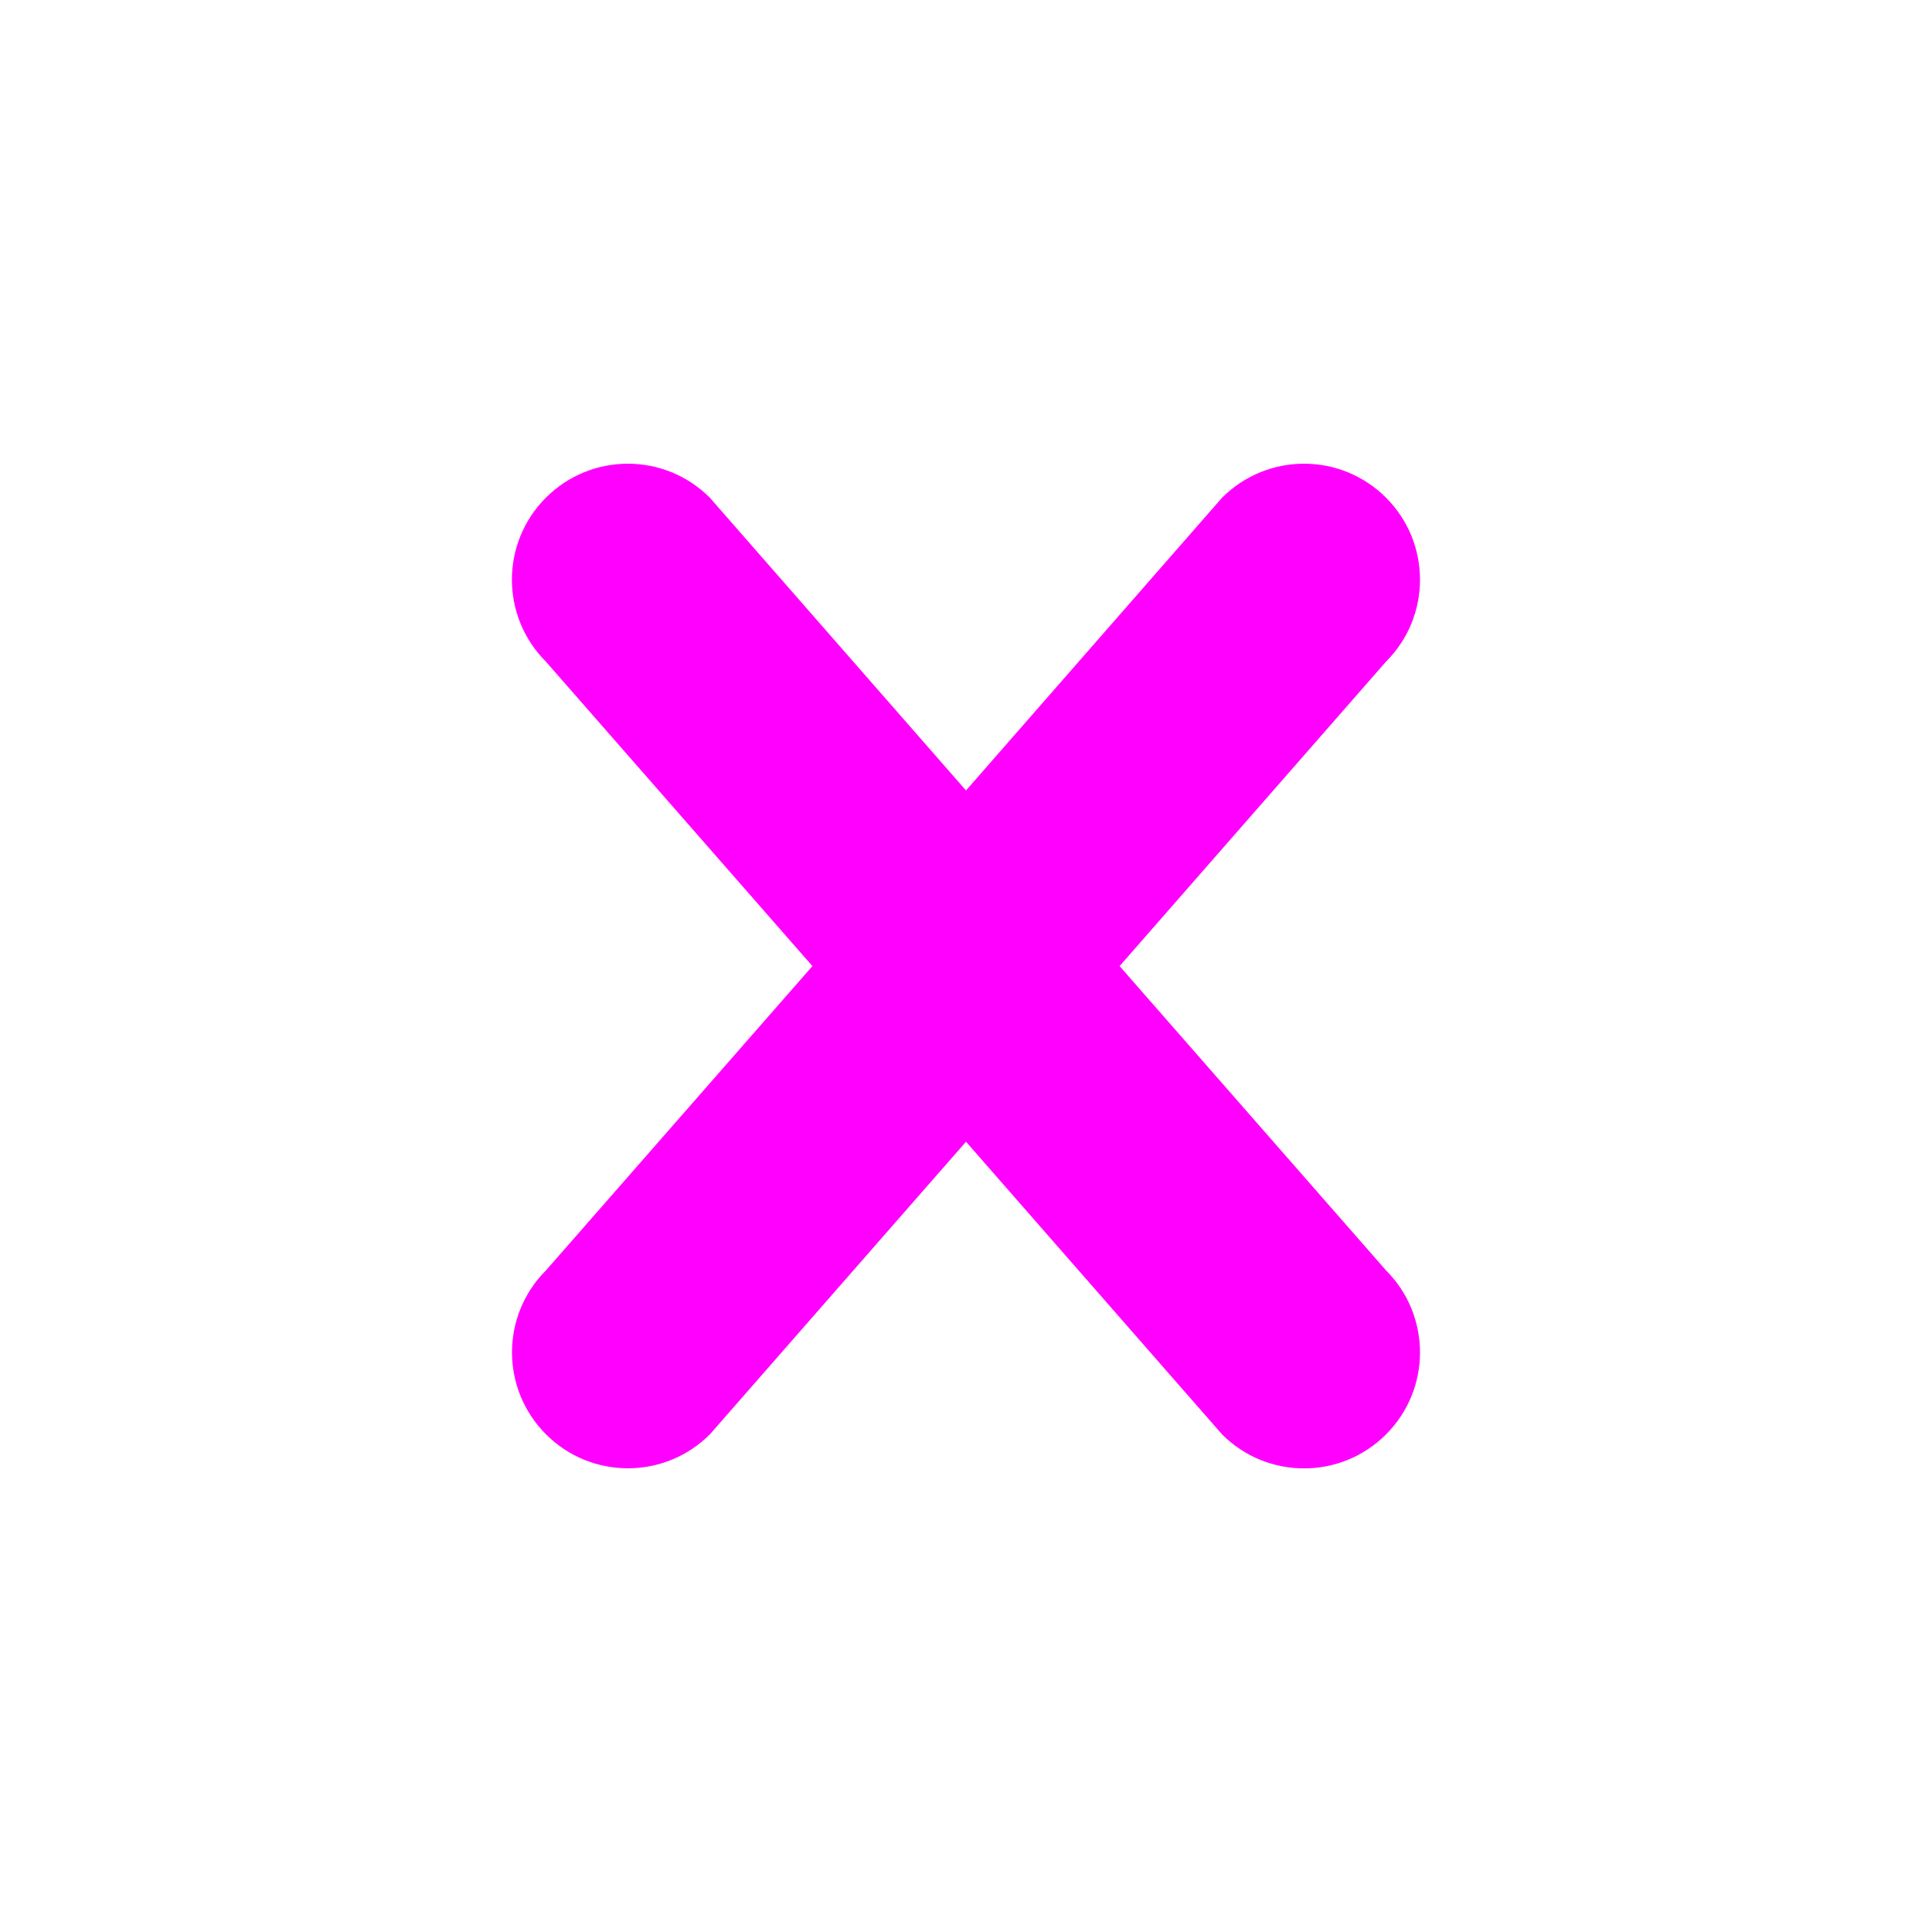
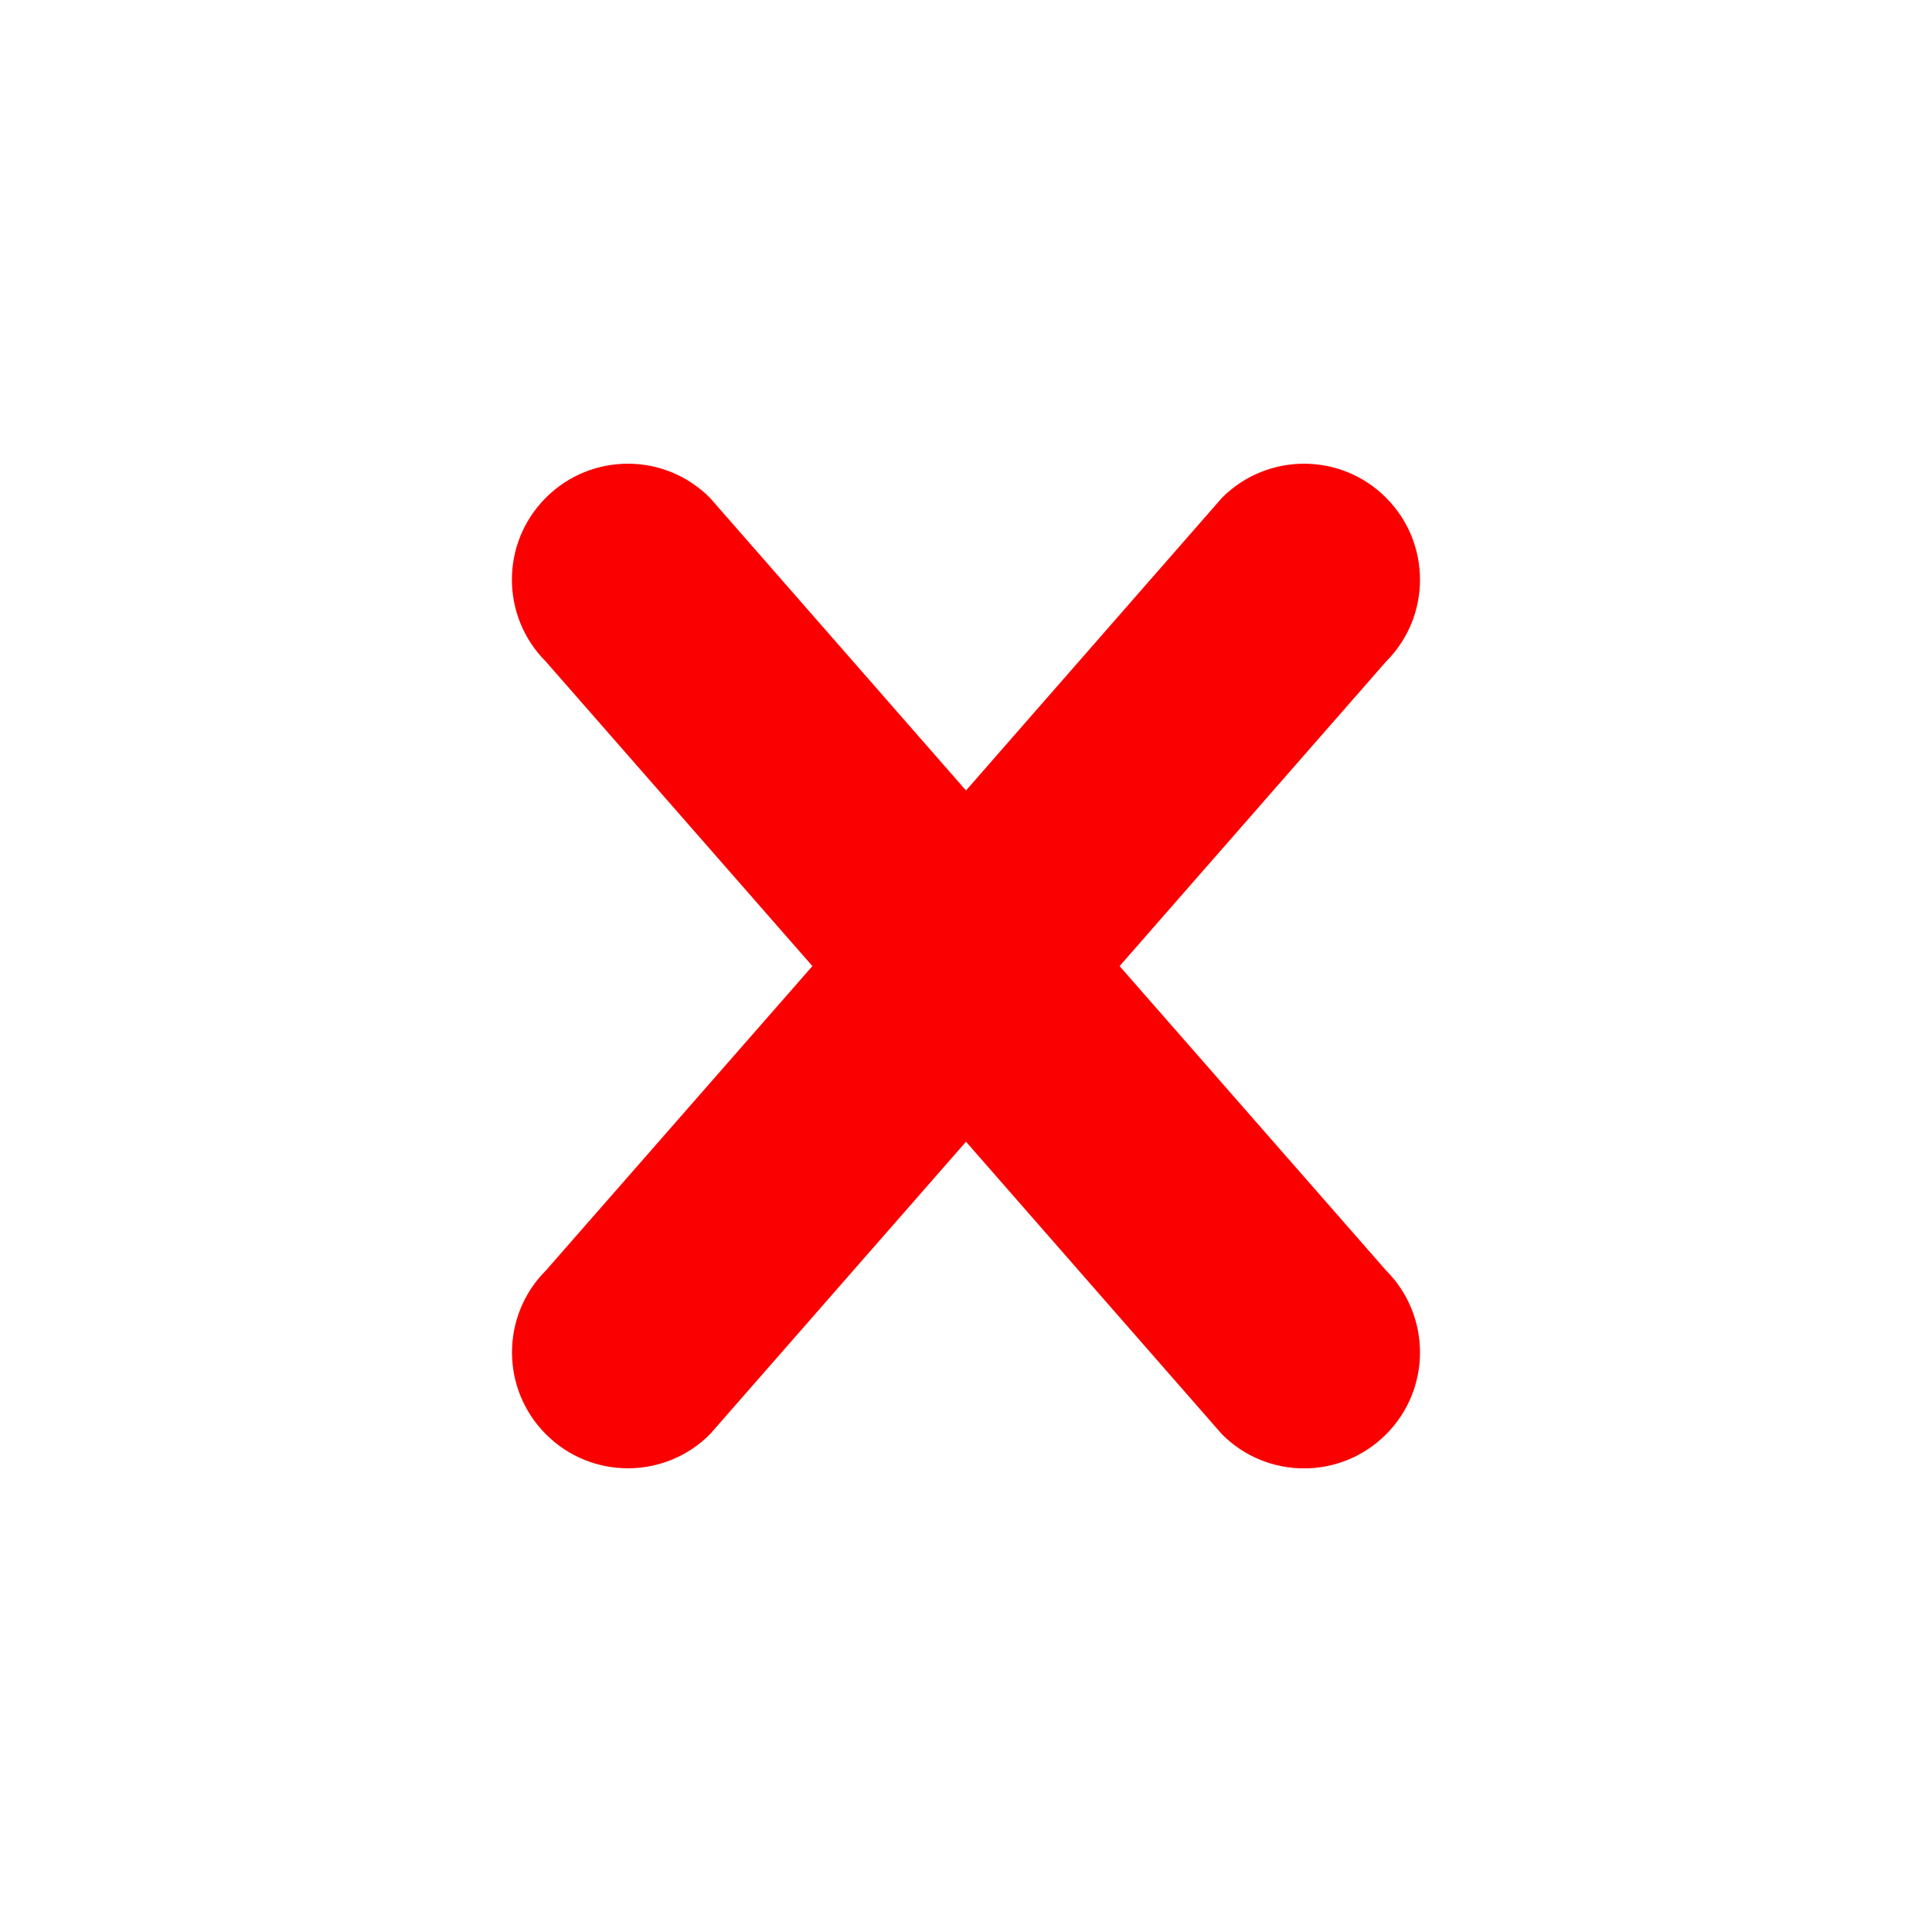
<svg xmlns="http://www.w3.org/2000/svg" version="1.1" id="Cross" x="0px" y="0px" viewBox="0 0 20 20" enable-background="new 0 0 20 20" xml:space="preserve">
-   <path fill="#FF00FF" d="M14.348,14.849c-0.469,0.469-1.229,0.469-1.697,0L10,11.819l-2.651,3.029c-0.469,0.469-1.229,0.469-1.697,0  c-0.469-0.469-0.469-1.229,0-1.697l2.758-3.15L5.651,6.849c-0.469-0.469-0.469-1.228,0-1.697s1.228-0.469,1.697,0L10,8.183  l2.651-3.031c0.469-0.469,1.228-0.469,1.697,0s0.469,1.229,0,1.697l-2.758,3.152l2.758,3.15  C14.817,13.62,14.817,14.38,14.348,14.849z" />
+   <path fill="#FA0000" d="M14.348,14.849c-0.469,0.469-1.229,0.469-1.697,0L10,11.819l-2.651,3.029c-0.469,0.469-1.229,0.469-1.697,0  c-0.469-0.469-0.469-1.229,0-1.697l2.758-3.15L5.651,6.849c-0.469-0.469-0.469-1.228,0-1.697s1.228-0.469,1.697,0L10,8.183  l2.651-3.031c0.469-0.469,1.228-0.469,1.697,0s0.469,1.229,0,1.697l-2.758,3.152l2.758,3.15  C14.817,13.62,14.817,14.38,14.348,14.849z" />
</svg>
